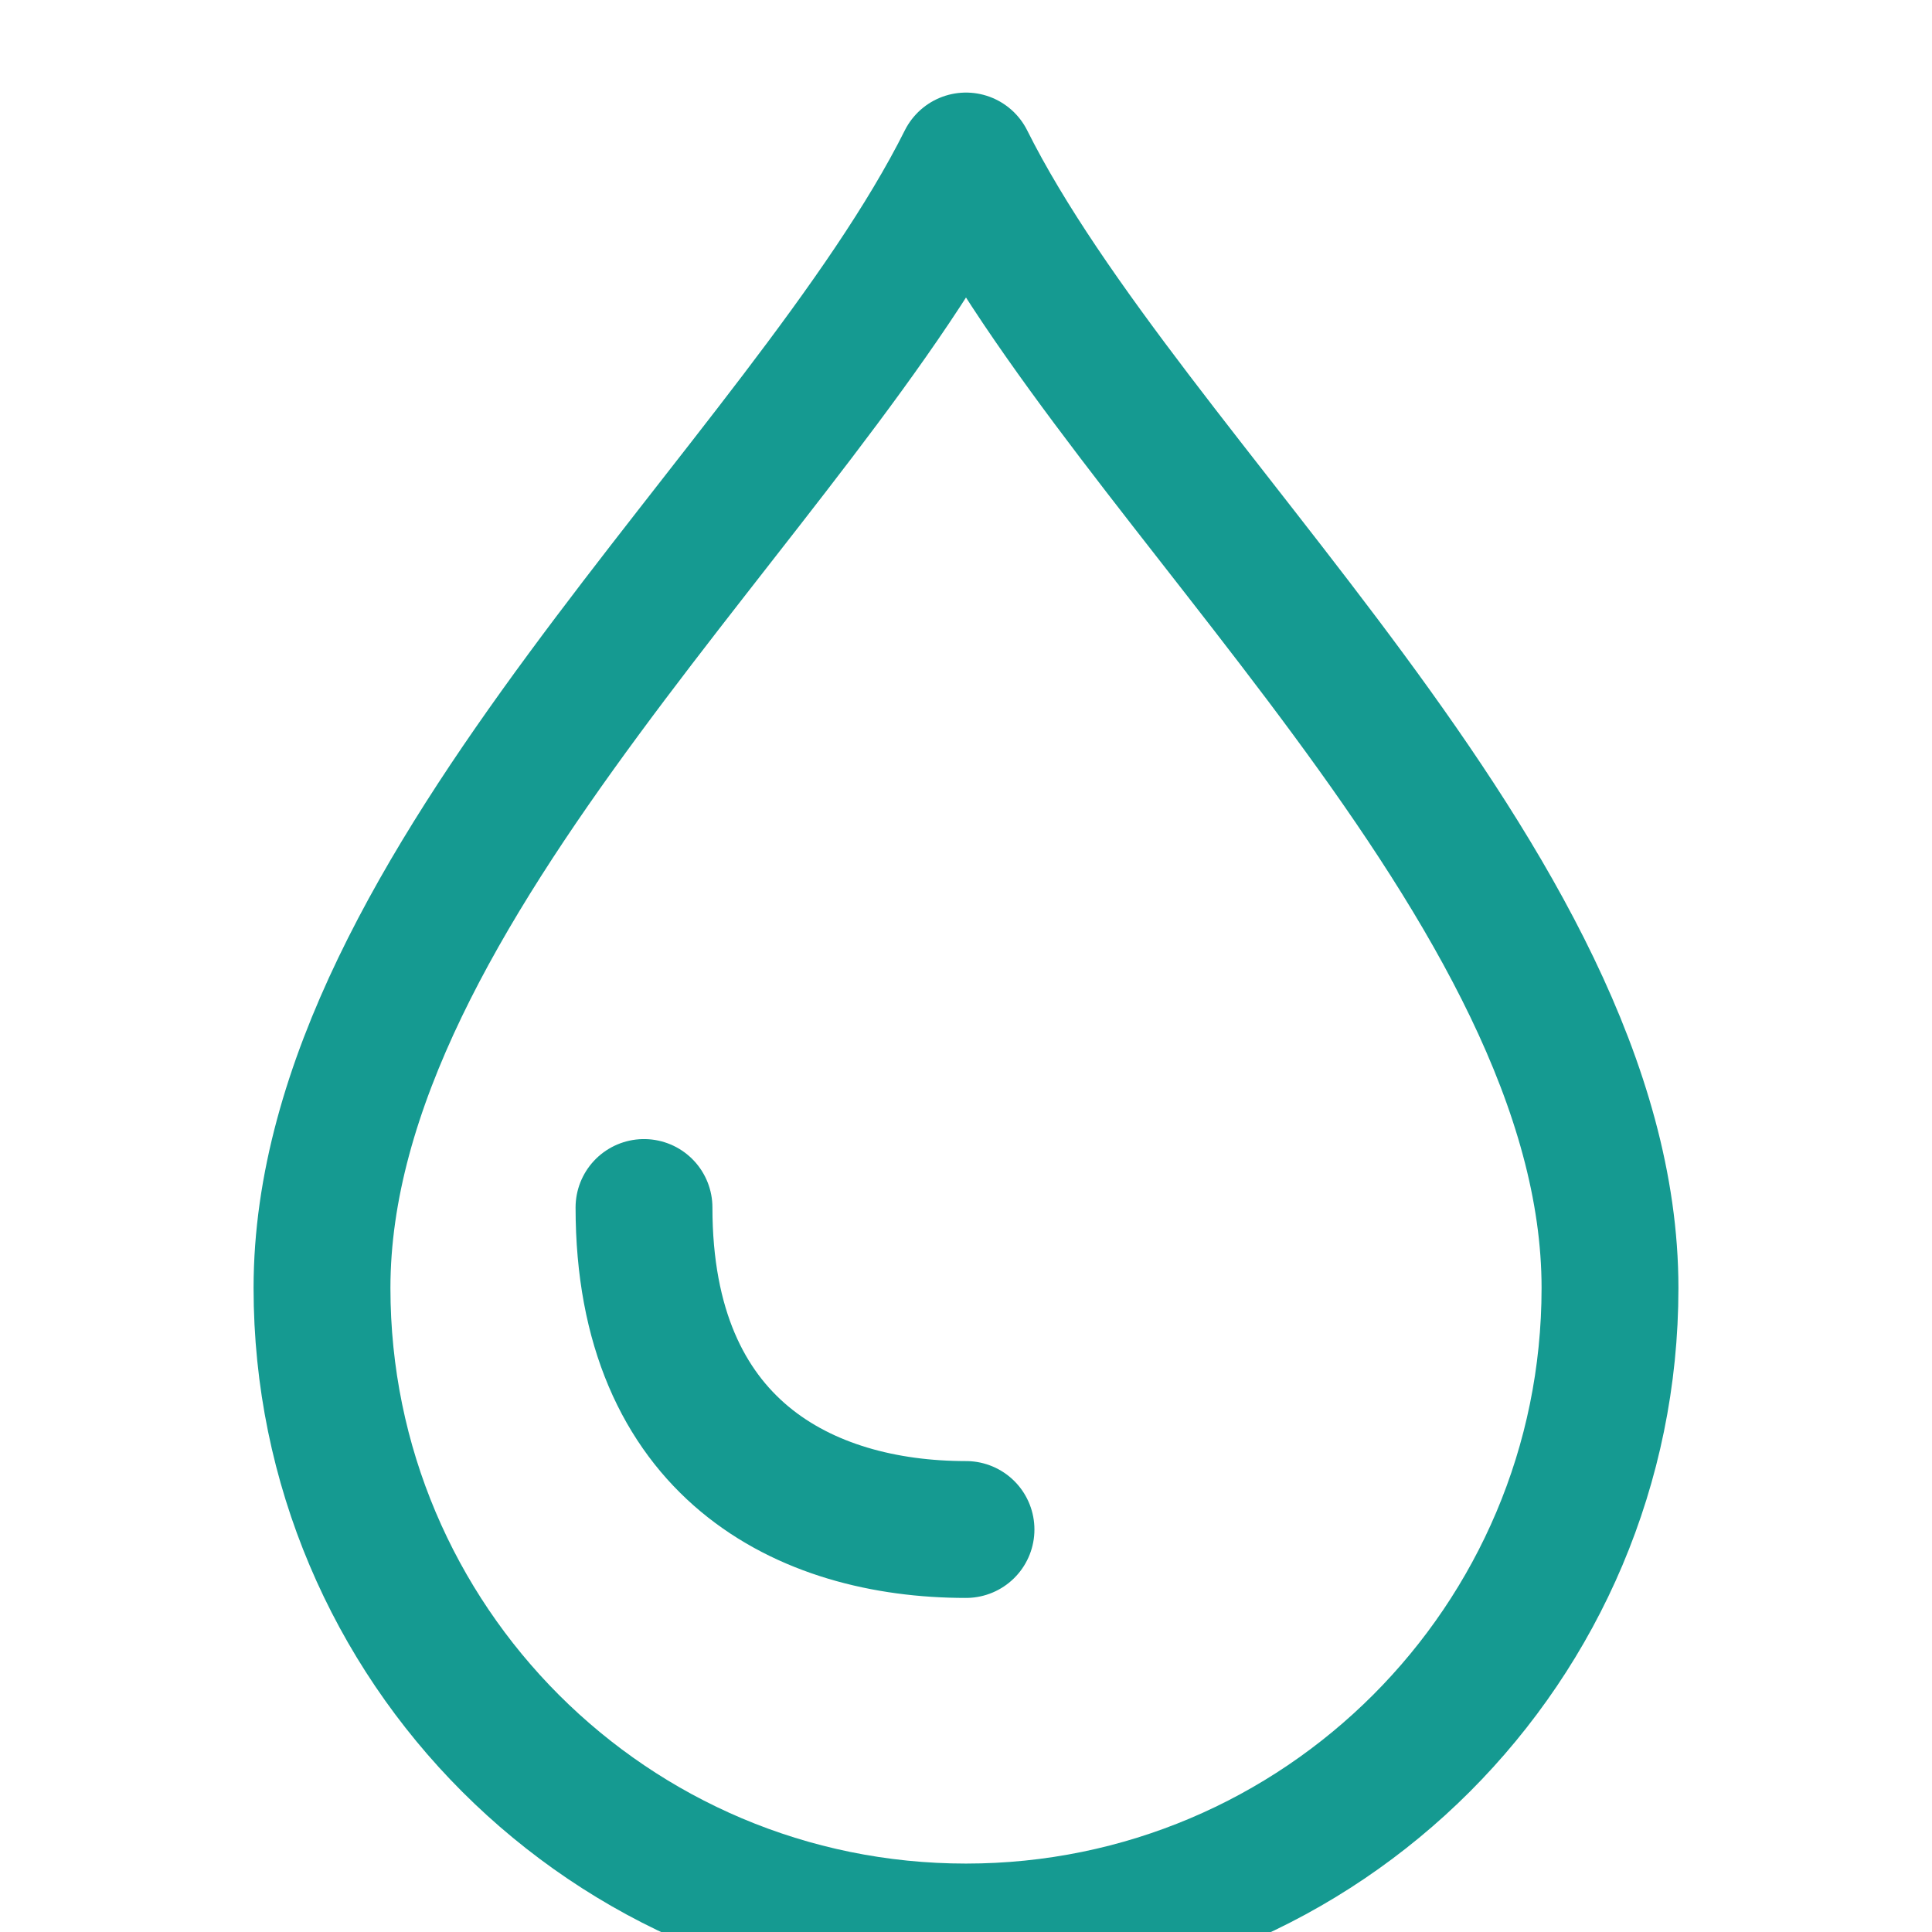
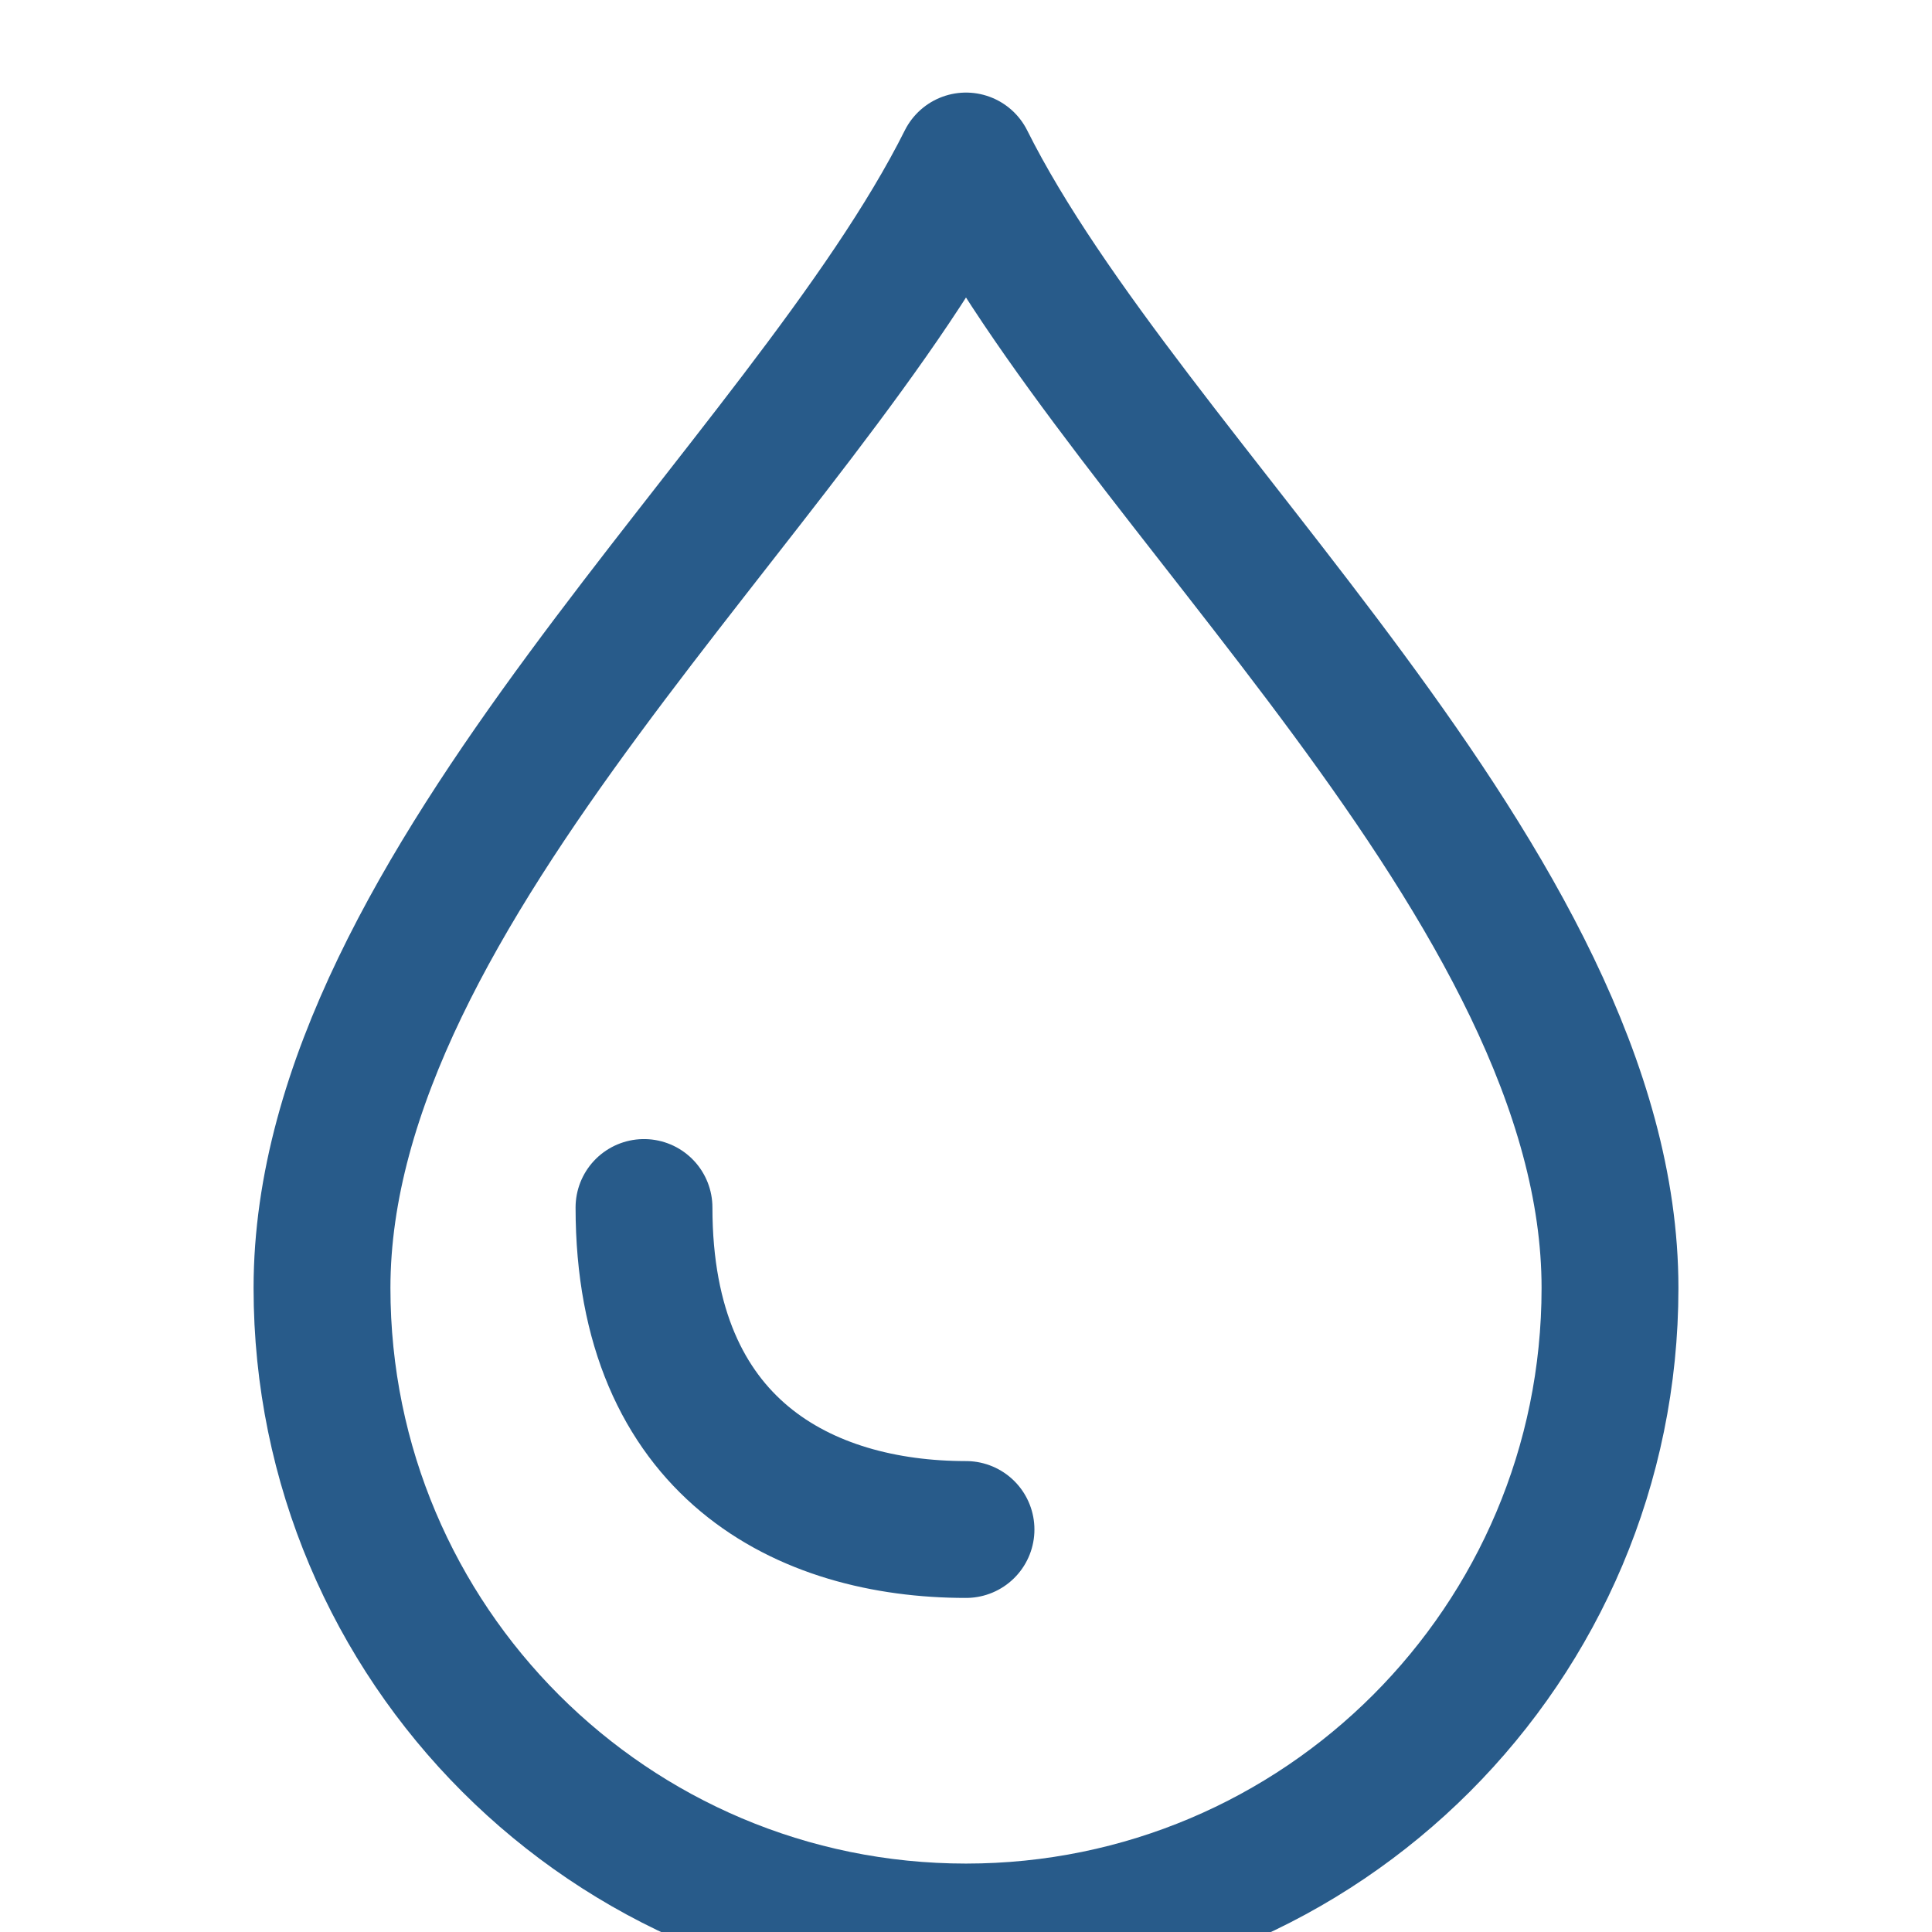
<svg xmlns="http://www.w3.org/2000/svg" width="24" height="24" viewBox="0 0 24 24">
-   <path d="M12 2C10 6 4 11 4 16A8 8 0 0 0 20 16C20 11 14 6 12 2ZM8 15C8 18 10 19 12 19" fill="none" stroke="#159A91" stroke-width="1.7" stroke-linecap="round" stroke-linejoin="round" />
+   <path d="M12 2C10 6 4 11 4 16A8 8 0 0 0 20 16C20 11 14 6 12 2ZM8 15C8 18 10 19 12 19" fill="none" stroke="#285B8A" stroke-width="1.7" stroke-linecap="round" stroke-linejoin="round" />
</svg>
